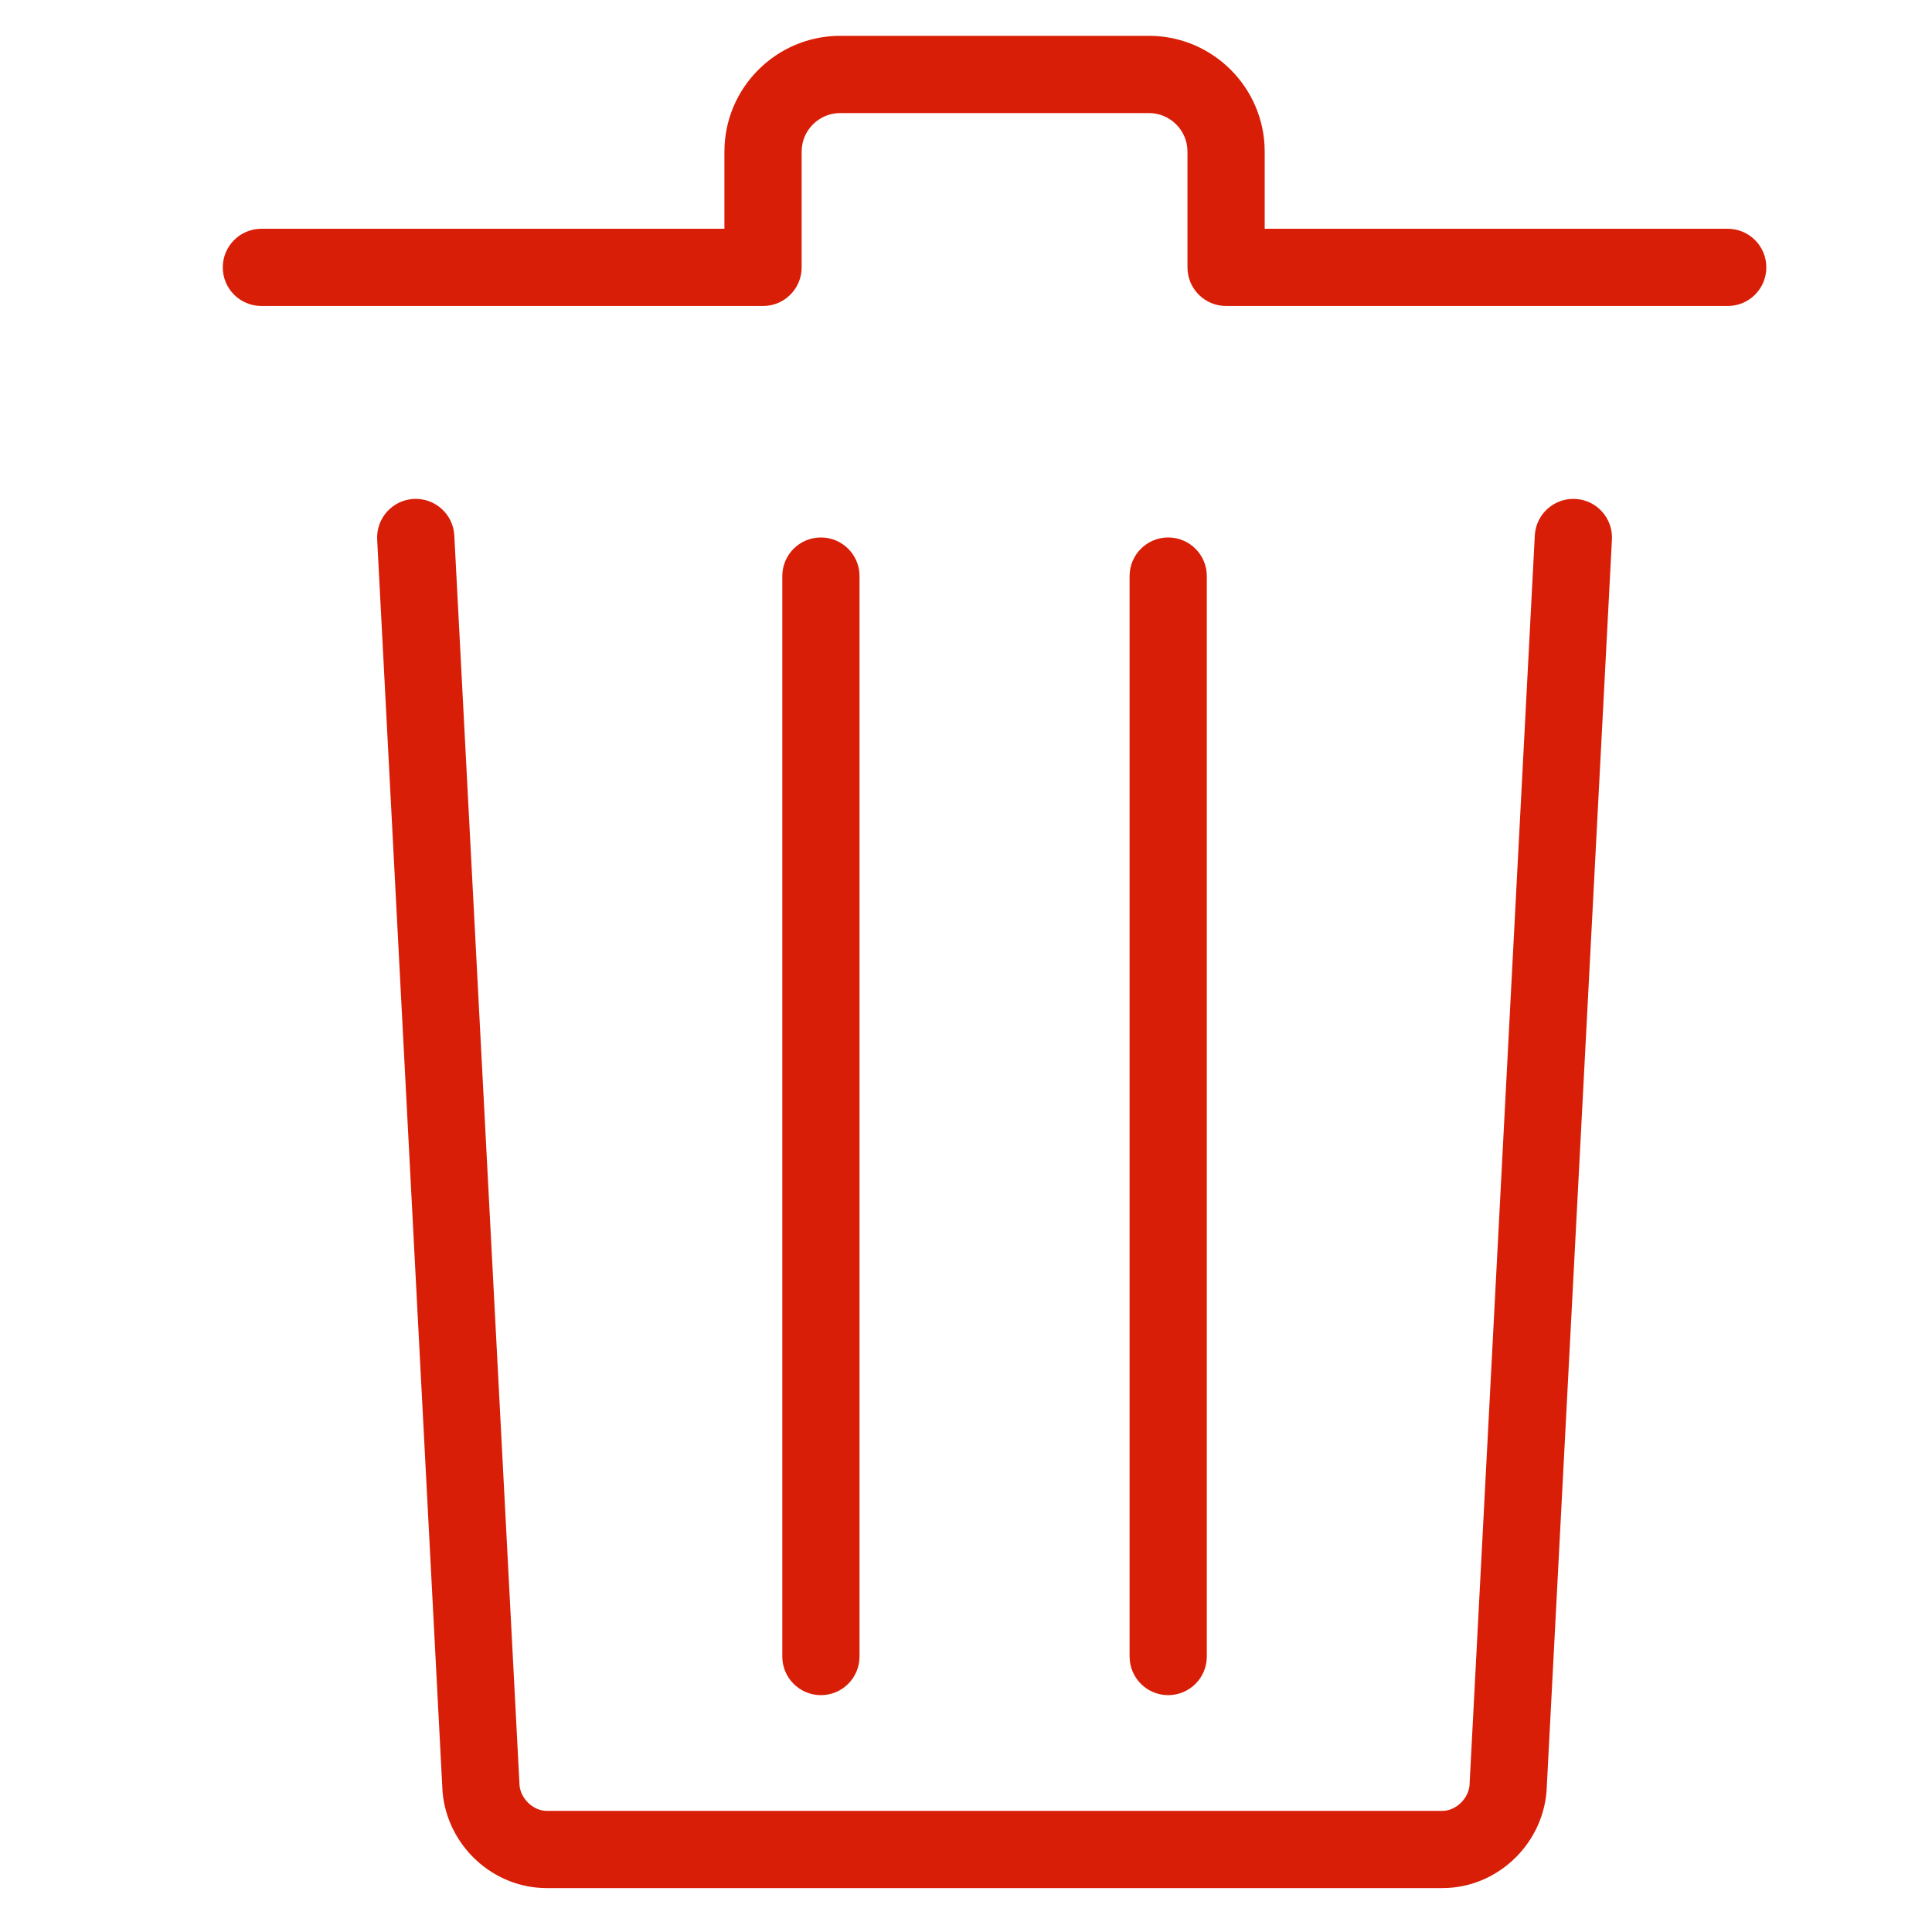
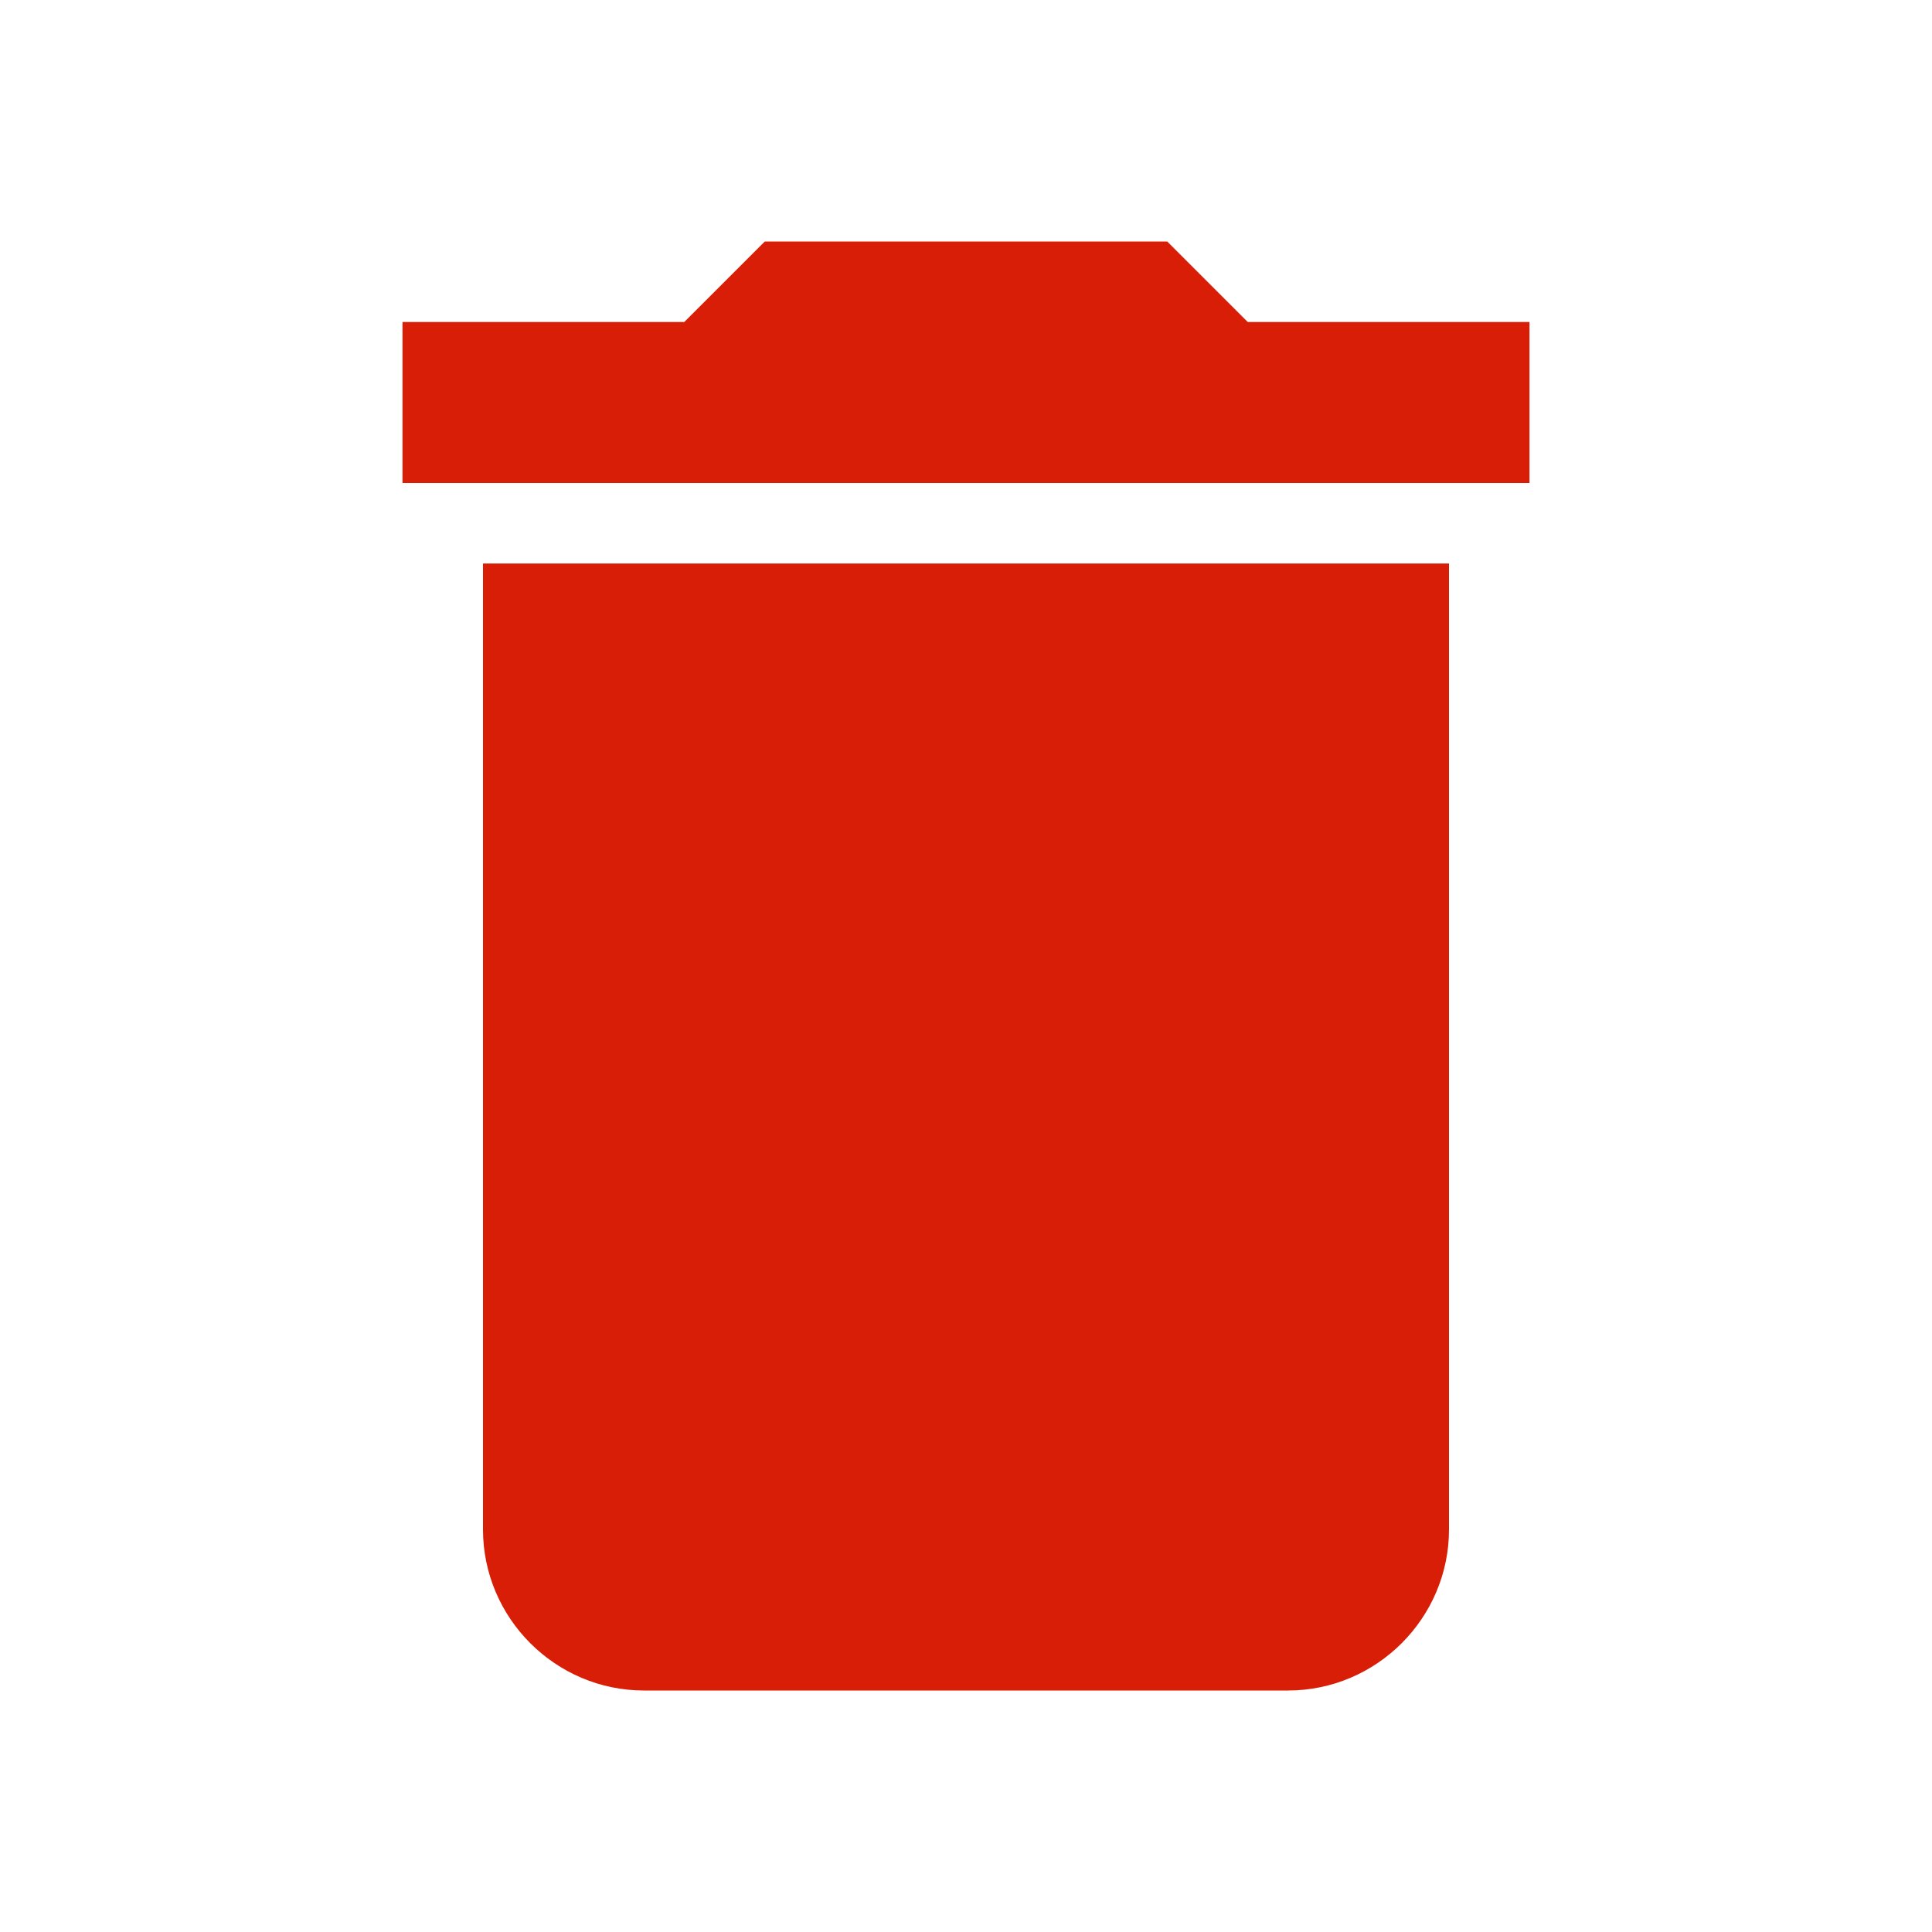
- <svg xmlns="http://www.w3.org/2000/svg" t="1749180244863" class="icon" viewBox="0 0 1024 1024" version="1.1" p-id="16500" width="32" height="32">
-   <path d="M854.357 285.952l-34.659 663.553-0.031 0.379c-2.548 28.499-26.759 50.838-55.115 50.838l-474.845 0c-28.356 0-52.577-22.339-55.126-50.838l-0.051-0.757-34.618-663.174c-0.583-11.297 8.084-20.916 19.371-21.51 11.297-0.594 20.916 8.084 21.51 19.371l34.588 662.703c0.798 7.102 7.419 13.272 14.326 13.272l474.845 0c6.897 0 13.518-6.171 14.316-13.262l34.608-662.714c0.594-11.287 10.213-19.954 21.51-19.371C846.273 265.035 854.941 274.665 854.357 285.952z" p-id="16501" fill="#d81e06" />
-   <path d="M936.191 141.717c0 11.308-9.159 20.466-20.466 20.466l-265.875 0c-11.308 0-20.466-9.159-20.466-20.466l0-61.357c0-11.267-9.169-20.435-20.435-20.435l-163.616 0c-11.277 0-20.446 9.169-20.446 20.435l0 61.357c0 11.308-9.159 20.466-20.466 20.466l-265.875 0c-11.297 0-20.466-9.159-20.466-20.466 0-11.308 9.169-20.466 20.466-20.466l245.409 0 0-40.891c0-33.841 27.537-61.368 61.378-61.368l163.616 0c33.831 0 61.368 27.527 61.368 61.368l0 40.891 245.409 0C927.033 121.251 936.191 130.409 936.191 141.717z" p-id="16502" fill="#d81e06" />
-   <path d="M639.637 305.333l0 572.663c0 11.297-9.169 20.466-20.466 20.466-11.308 0-20.466-9.169-20.466-20.466l0-572.663c0-11.308 9.159-20.466 20.466-20.466C630.468 284.867 639.637 294.026 639.637 305.333z" p-id="16503" fill="#d81e06" />
-   <path d="M455.565 305.333l0 572.663c0 11.297-9.159 20.466-20.466 20.466-11.297 0-20.466-9.169-20.466-20.466l0-572.663c0-11.308 9.169-20.466 20.466-20.466C446.406 284.867 455.565 294.026 455.565 305.333z" p-id="16504" fill="#d81e06" />
+ <svg xmlns="http://www.w3.org/2000/svg" t="1750512243120" class="icon" viewBox="0 0 1024 1024" version="1.1" p-id="3328" width="32" height="32">
+   <path d="M256 810.667c0 46.933 38.4 85.333 85.333 85.333l341.333 0c46.933 0 85.333-38.4 85.333-85.333L768 298.667 256 298.667 256 810.667zM810.667 170.667l-149.333 0-42.667-42.667-213.333 0-42.667 42.667L213.333 170.667l0 85.333 597.333 0L810.667 170.667z" p-id="3329" fill="#d81e06" />
</svg>
